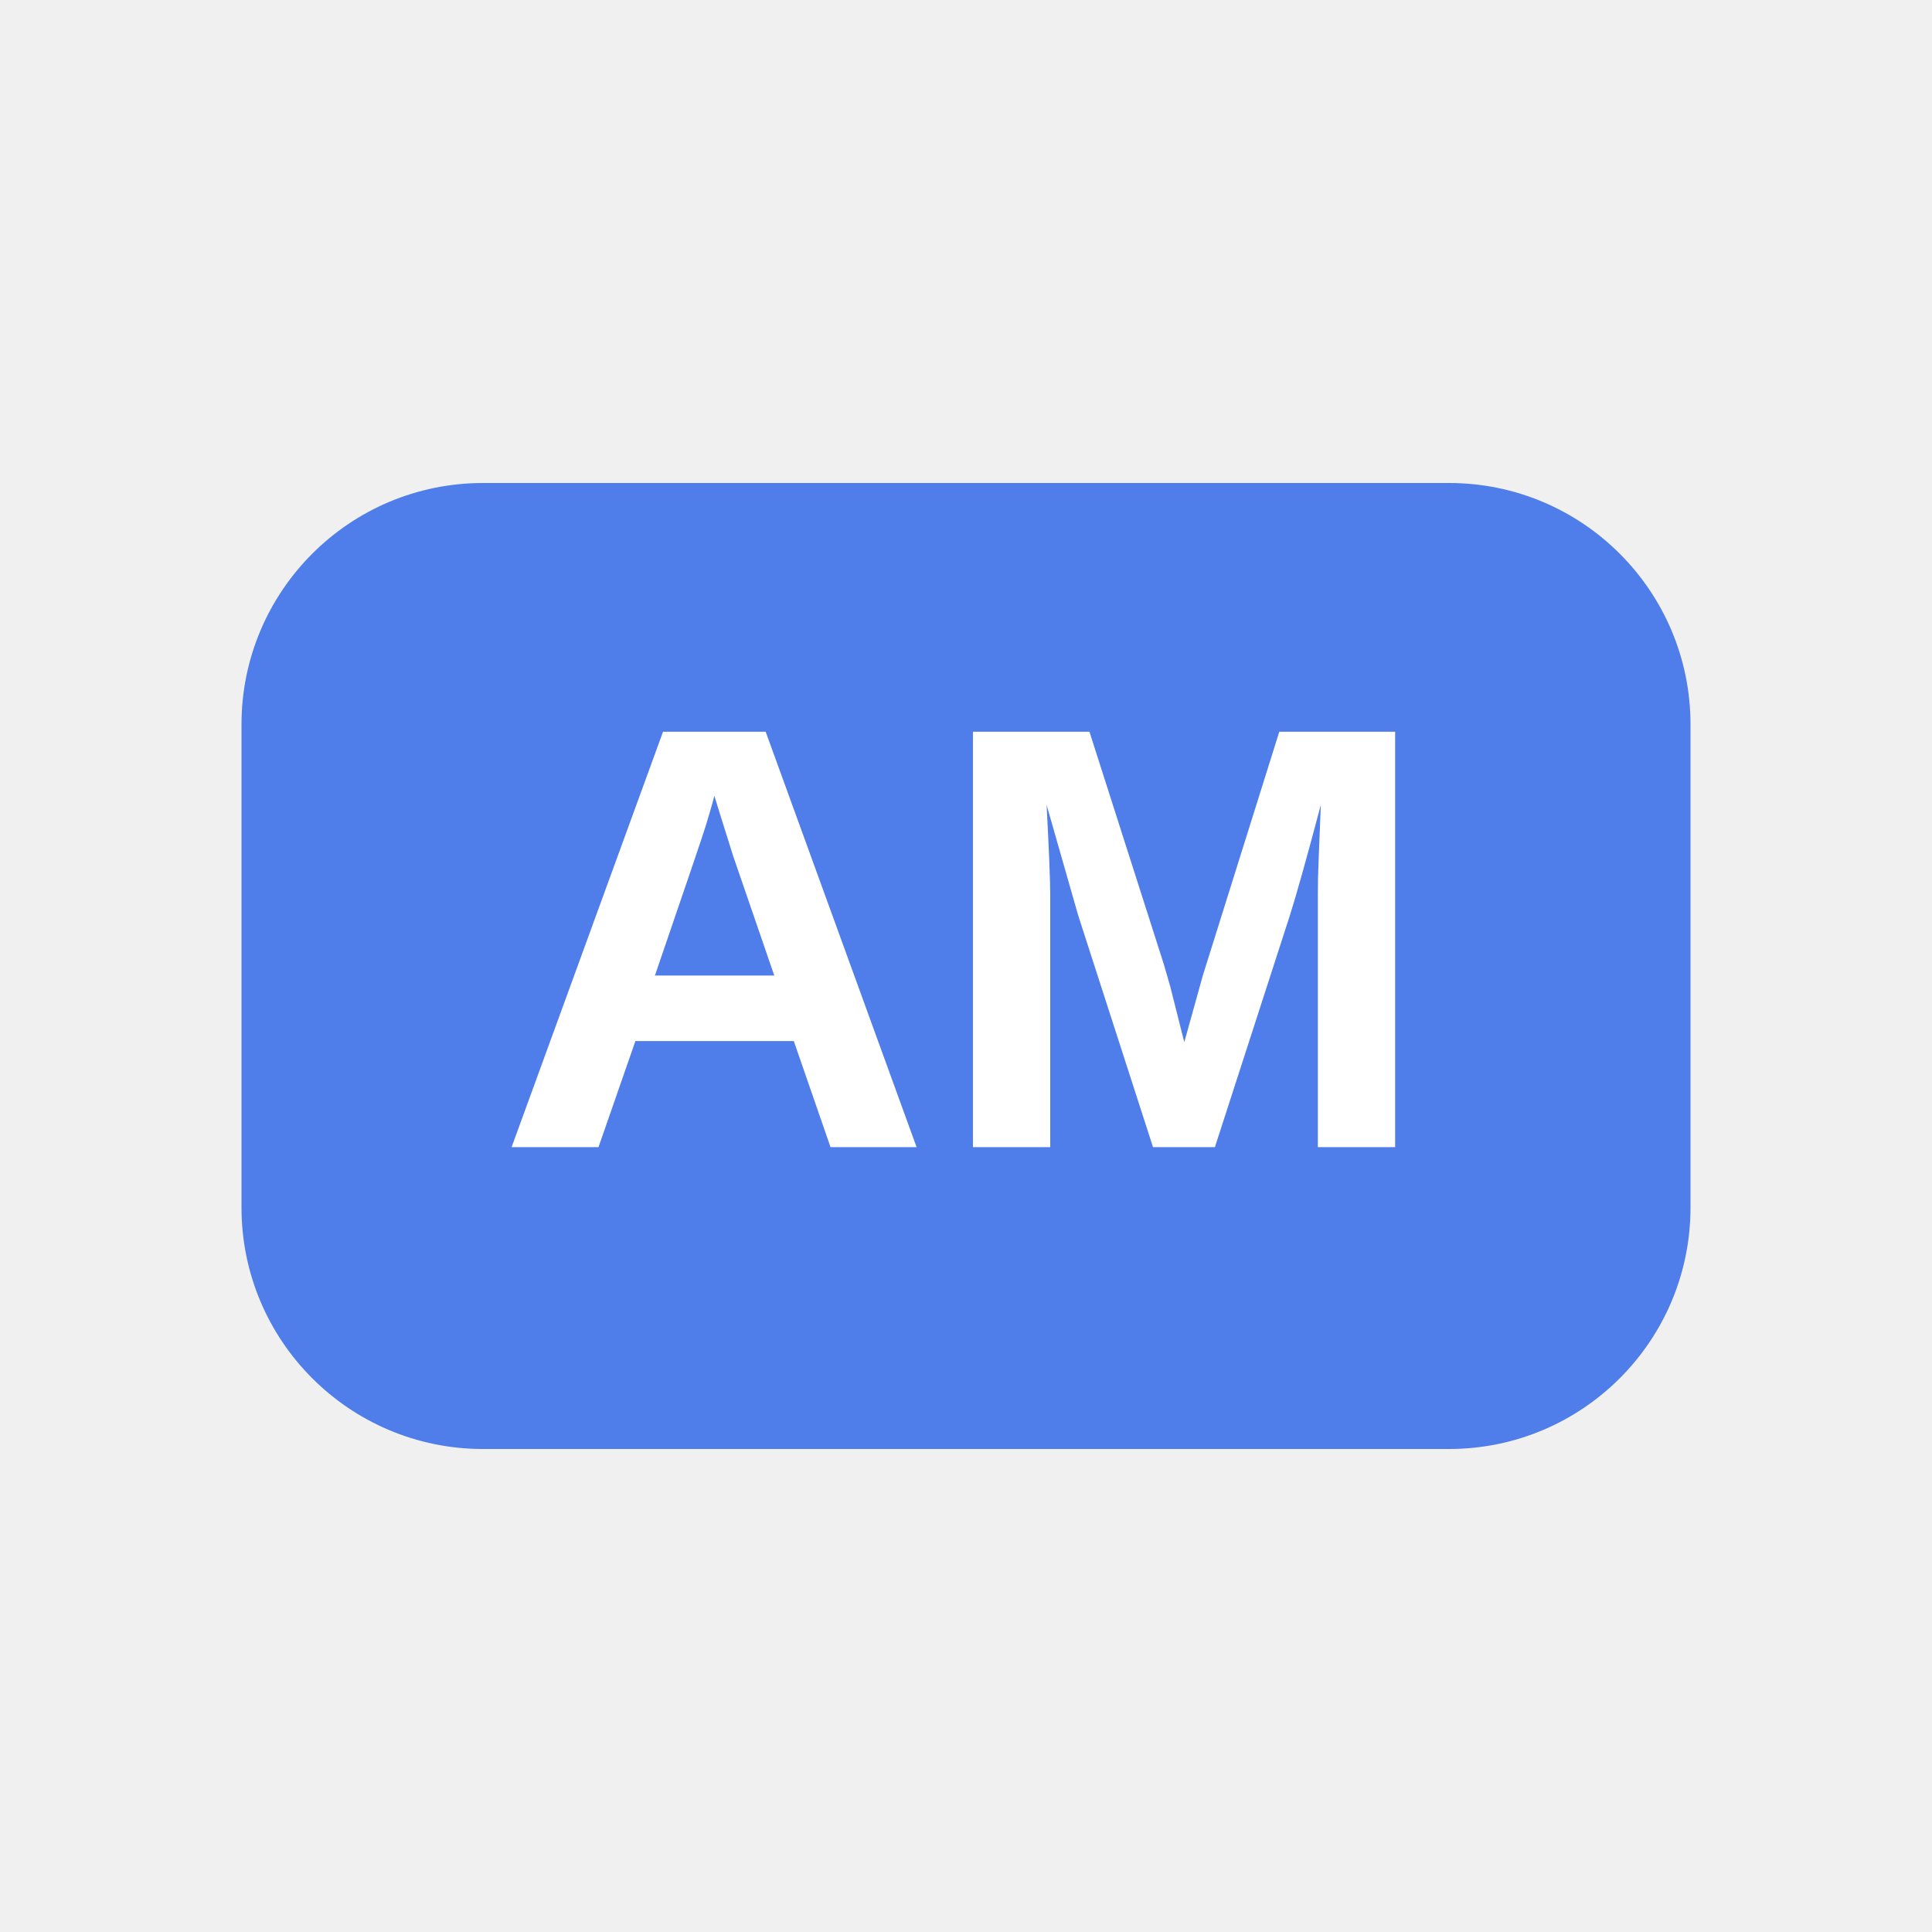
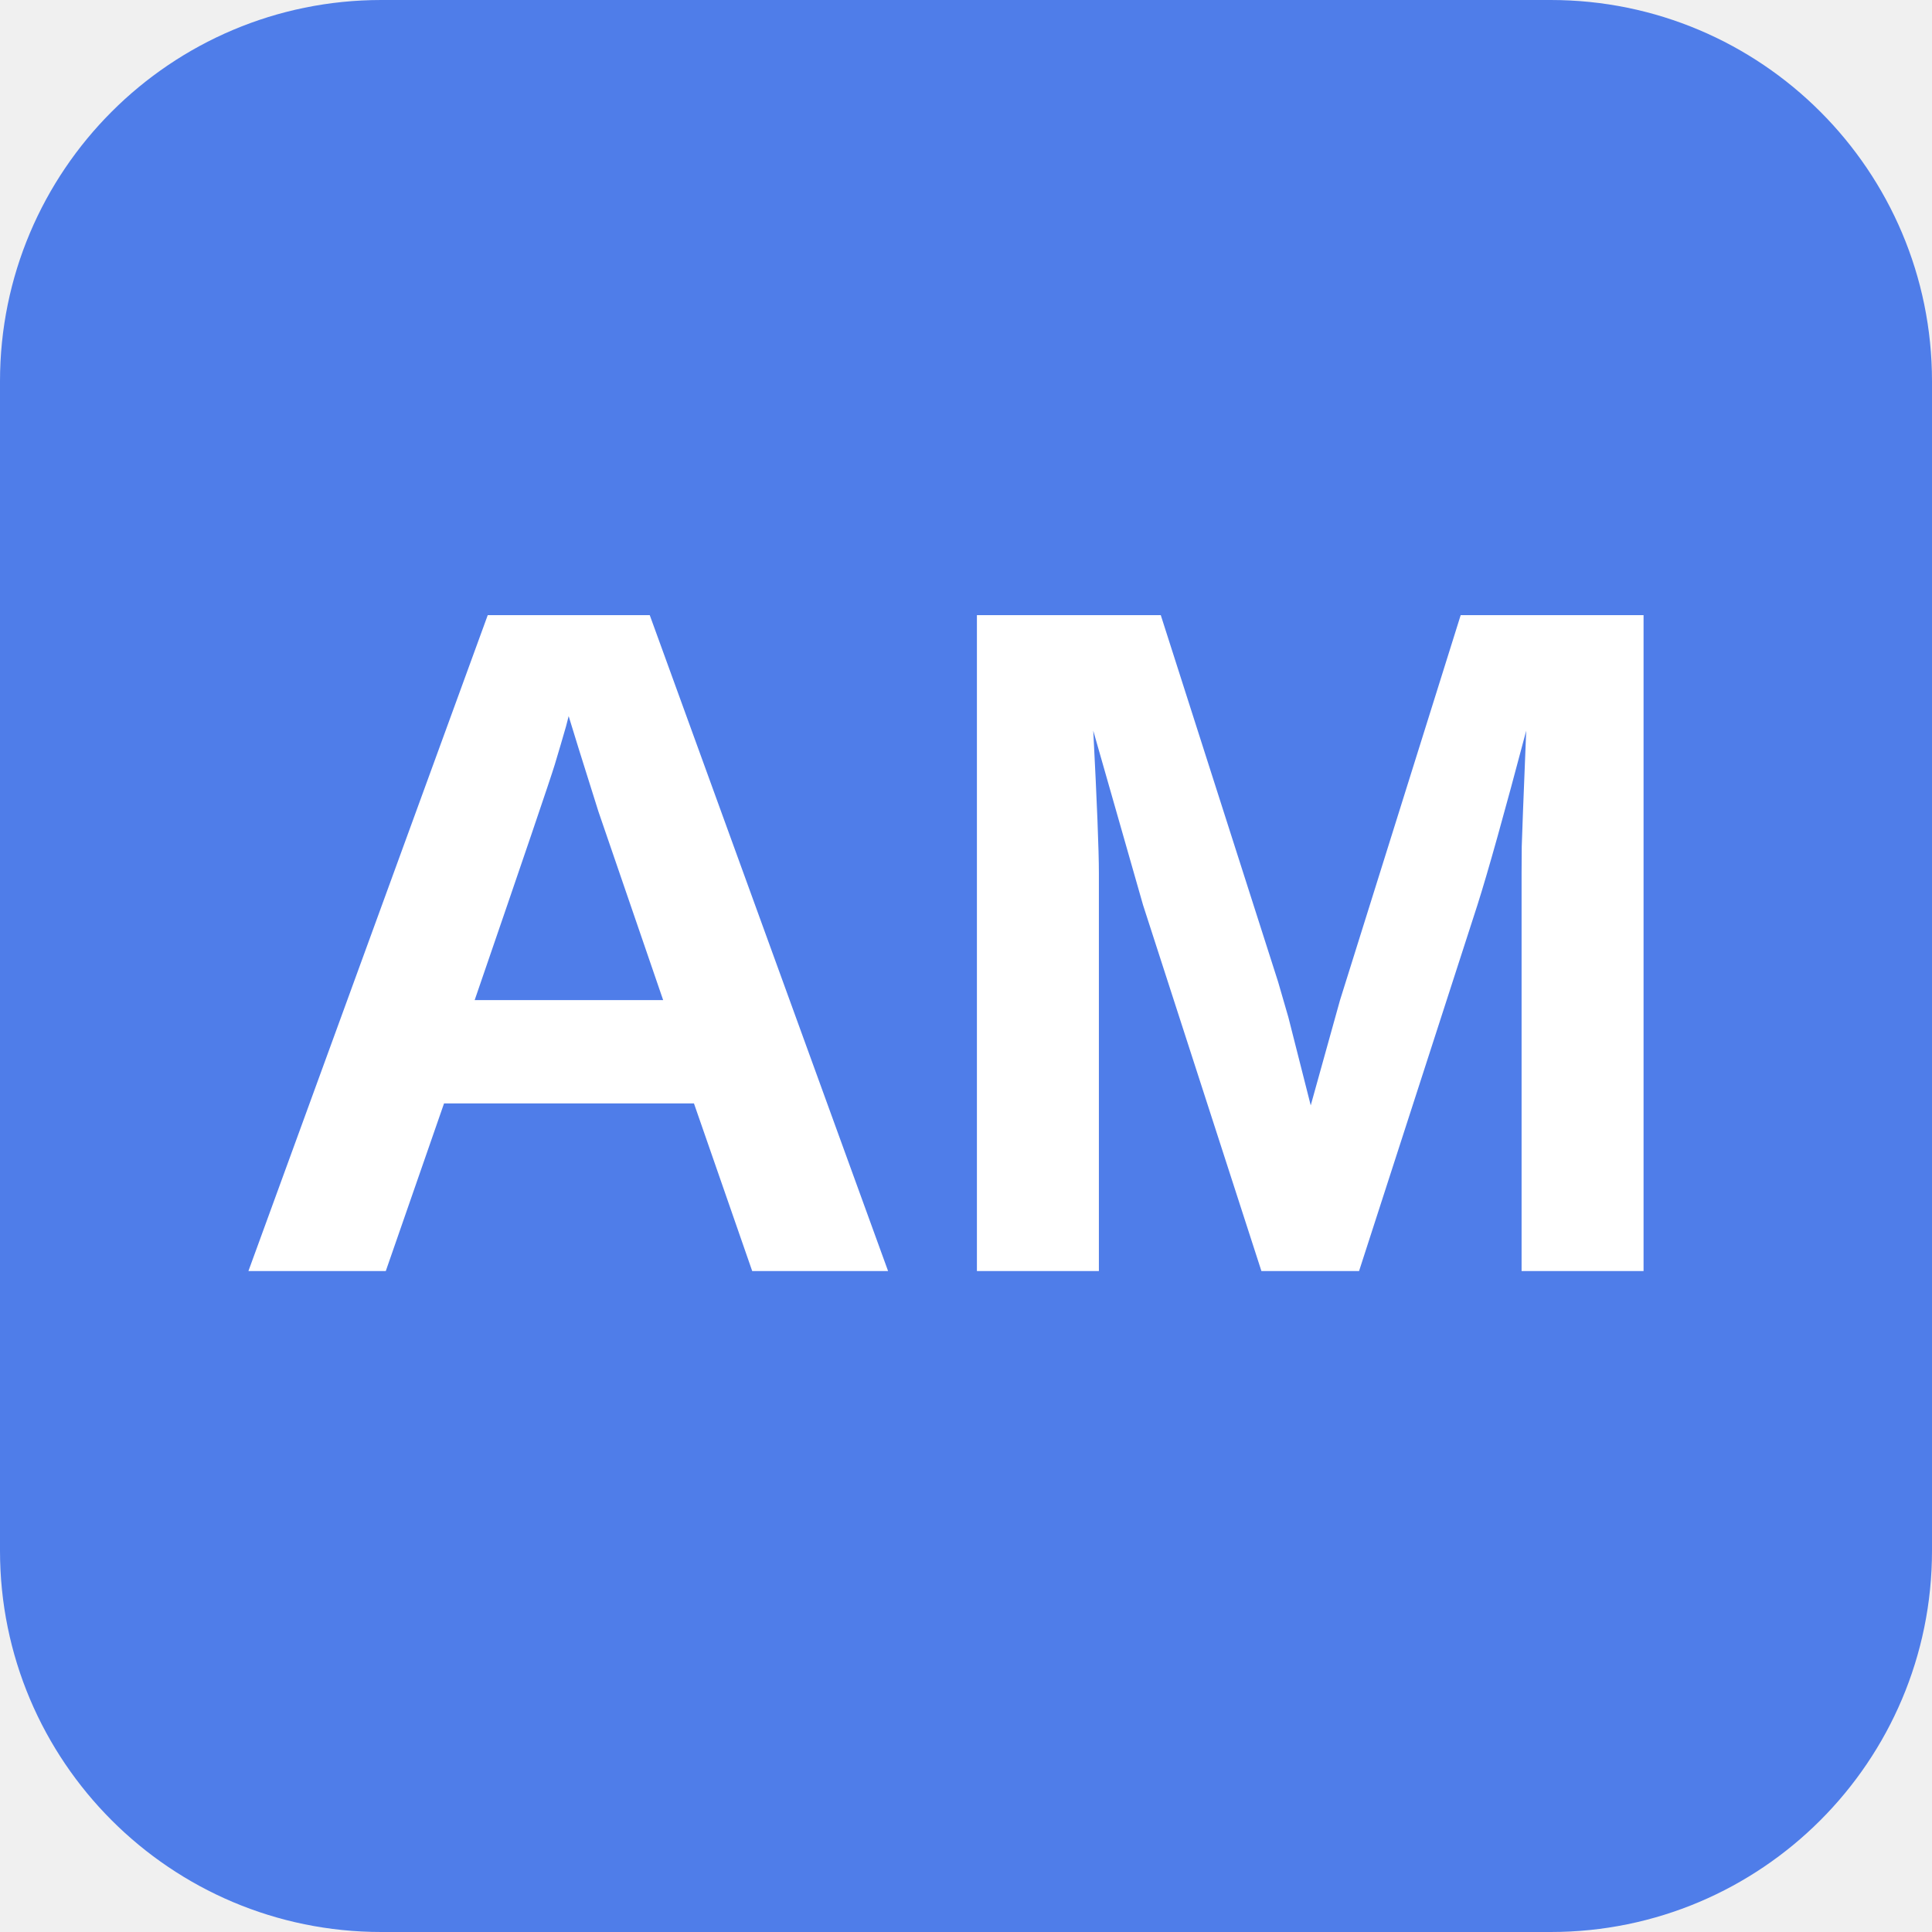
<svg xmlns="http://www.w3.org/2000/svg" viewBox="0 0 182.4 182.4" width="182.4" height="182.4">
-   <rect x="22.8" y="45.6" width="136.8" height="91.2" rx="22.8" fill="#4f7de9" />
-   <text x="91.2" y="108.3" font-size="57" text-anchor="middle" fill="#fff" font-family="Arial" font-weight="bold">AM</text>
+   <rect x="0" y="0" width="182.4" height="182.4" rx="36" fill="#4f7de9" />
+   <text x="91.2" y="120" font-size="90" text-anchor="middle" fill="#fff" font-family="Arial" font-weight="bold">AM</text>
</svg>
